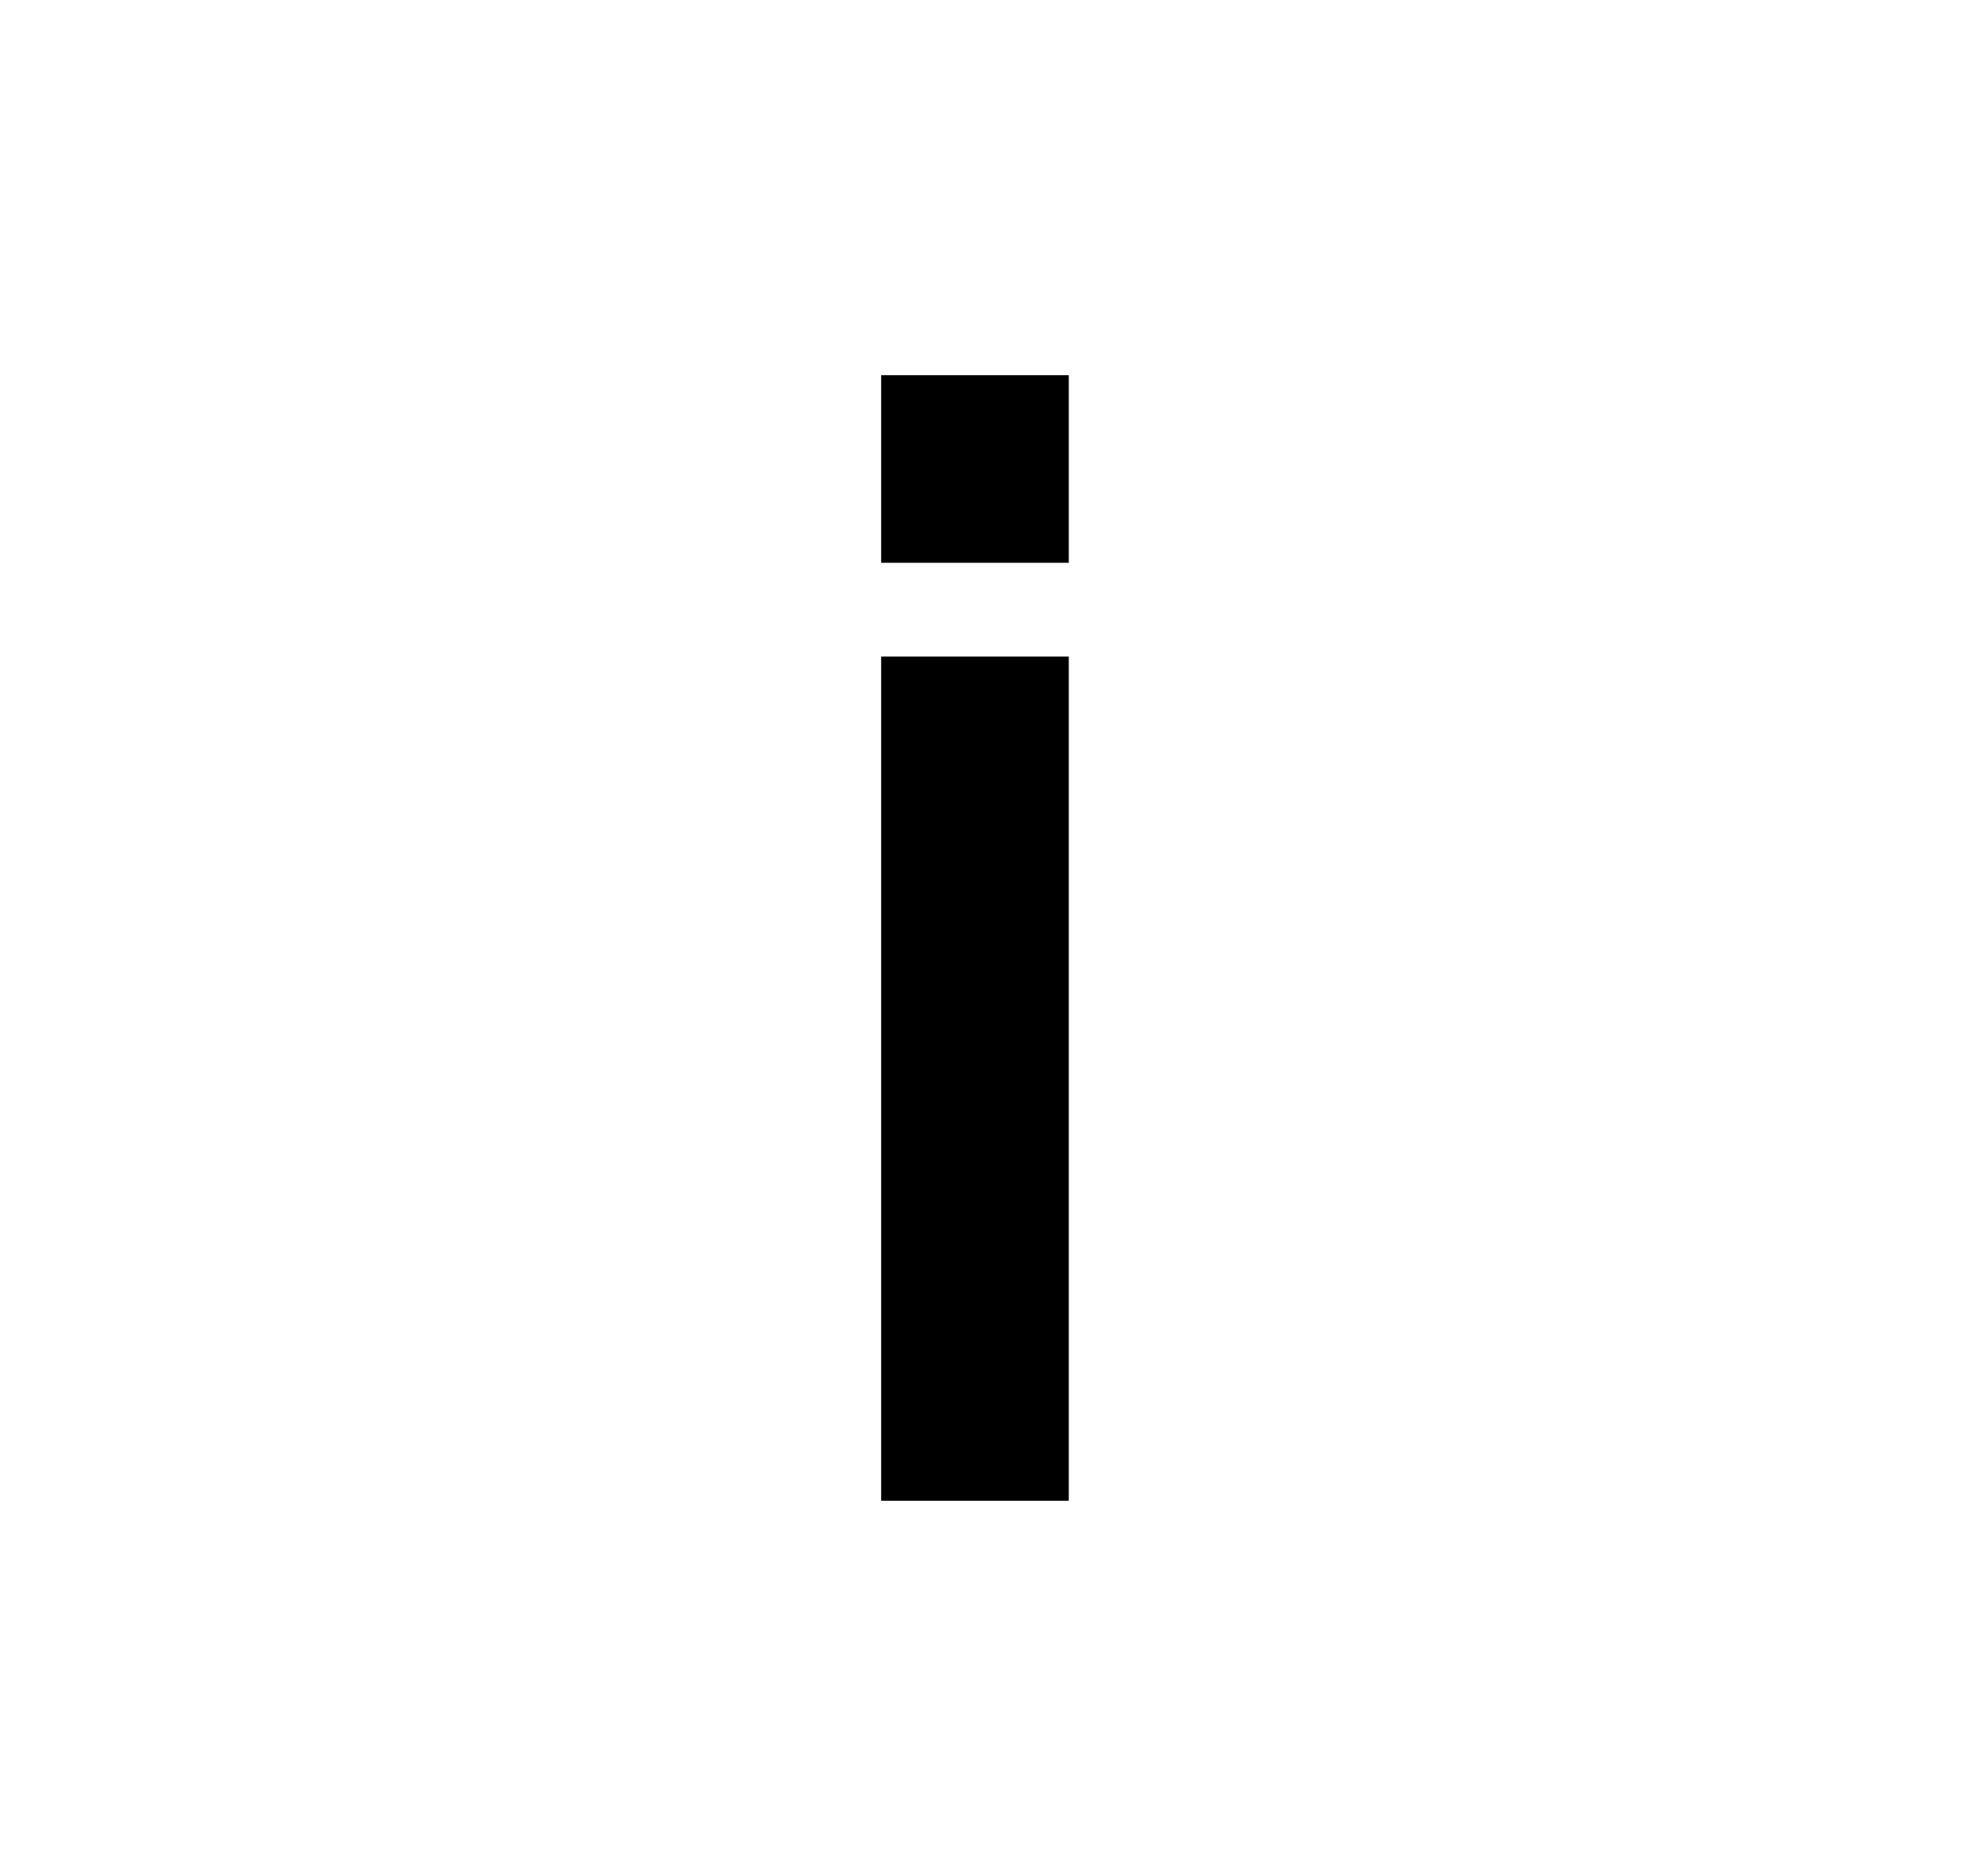
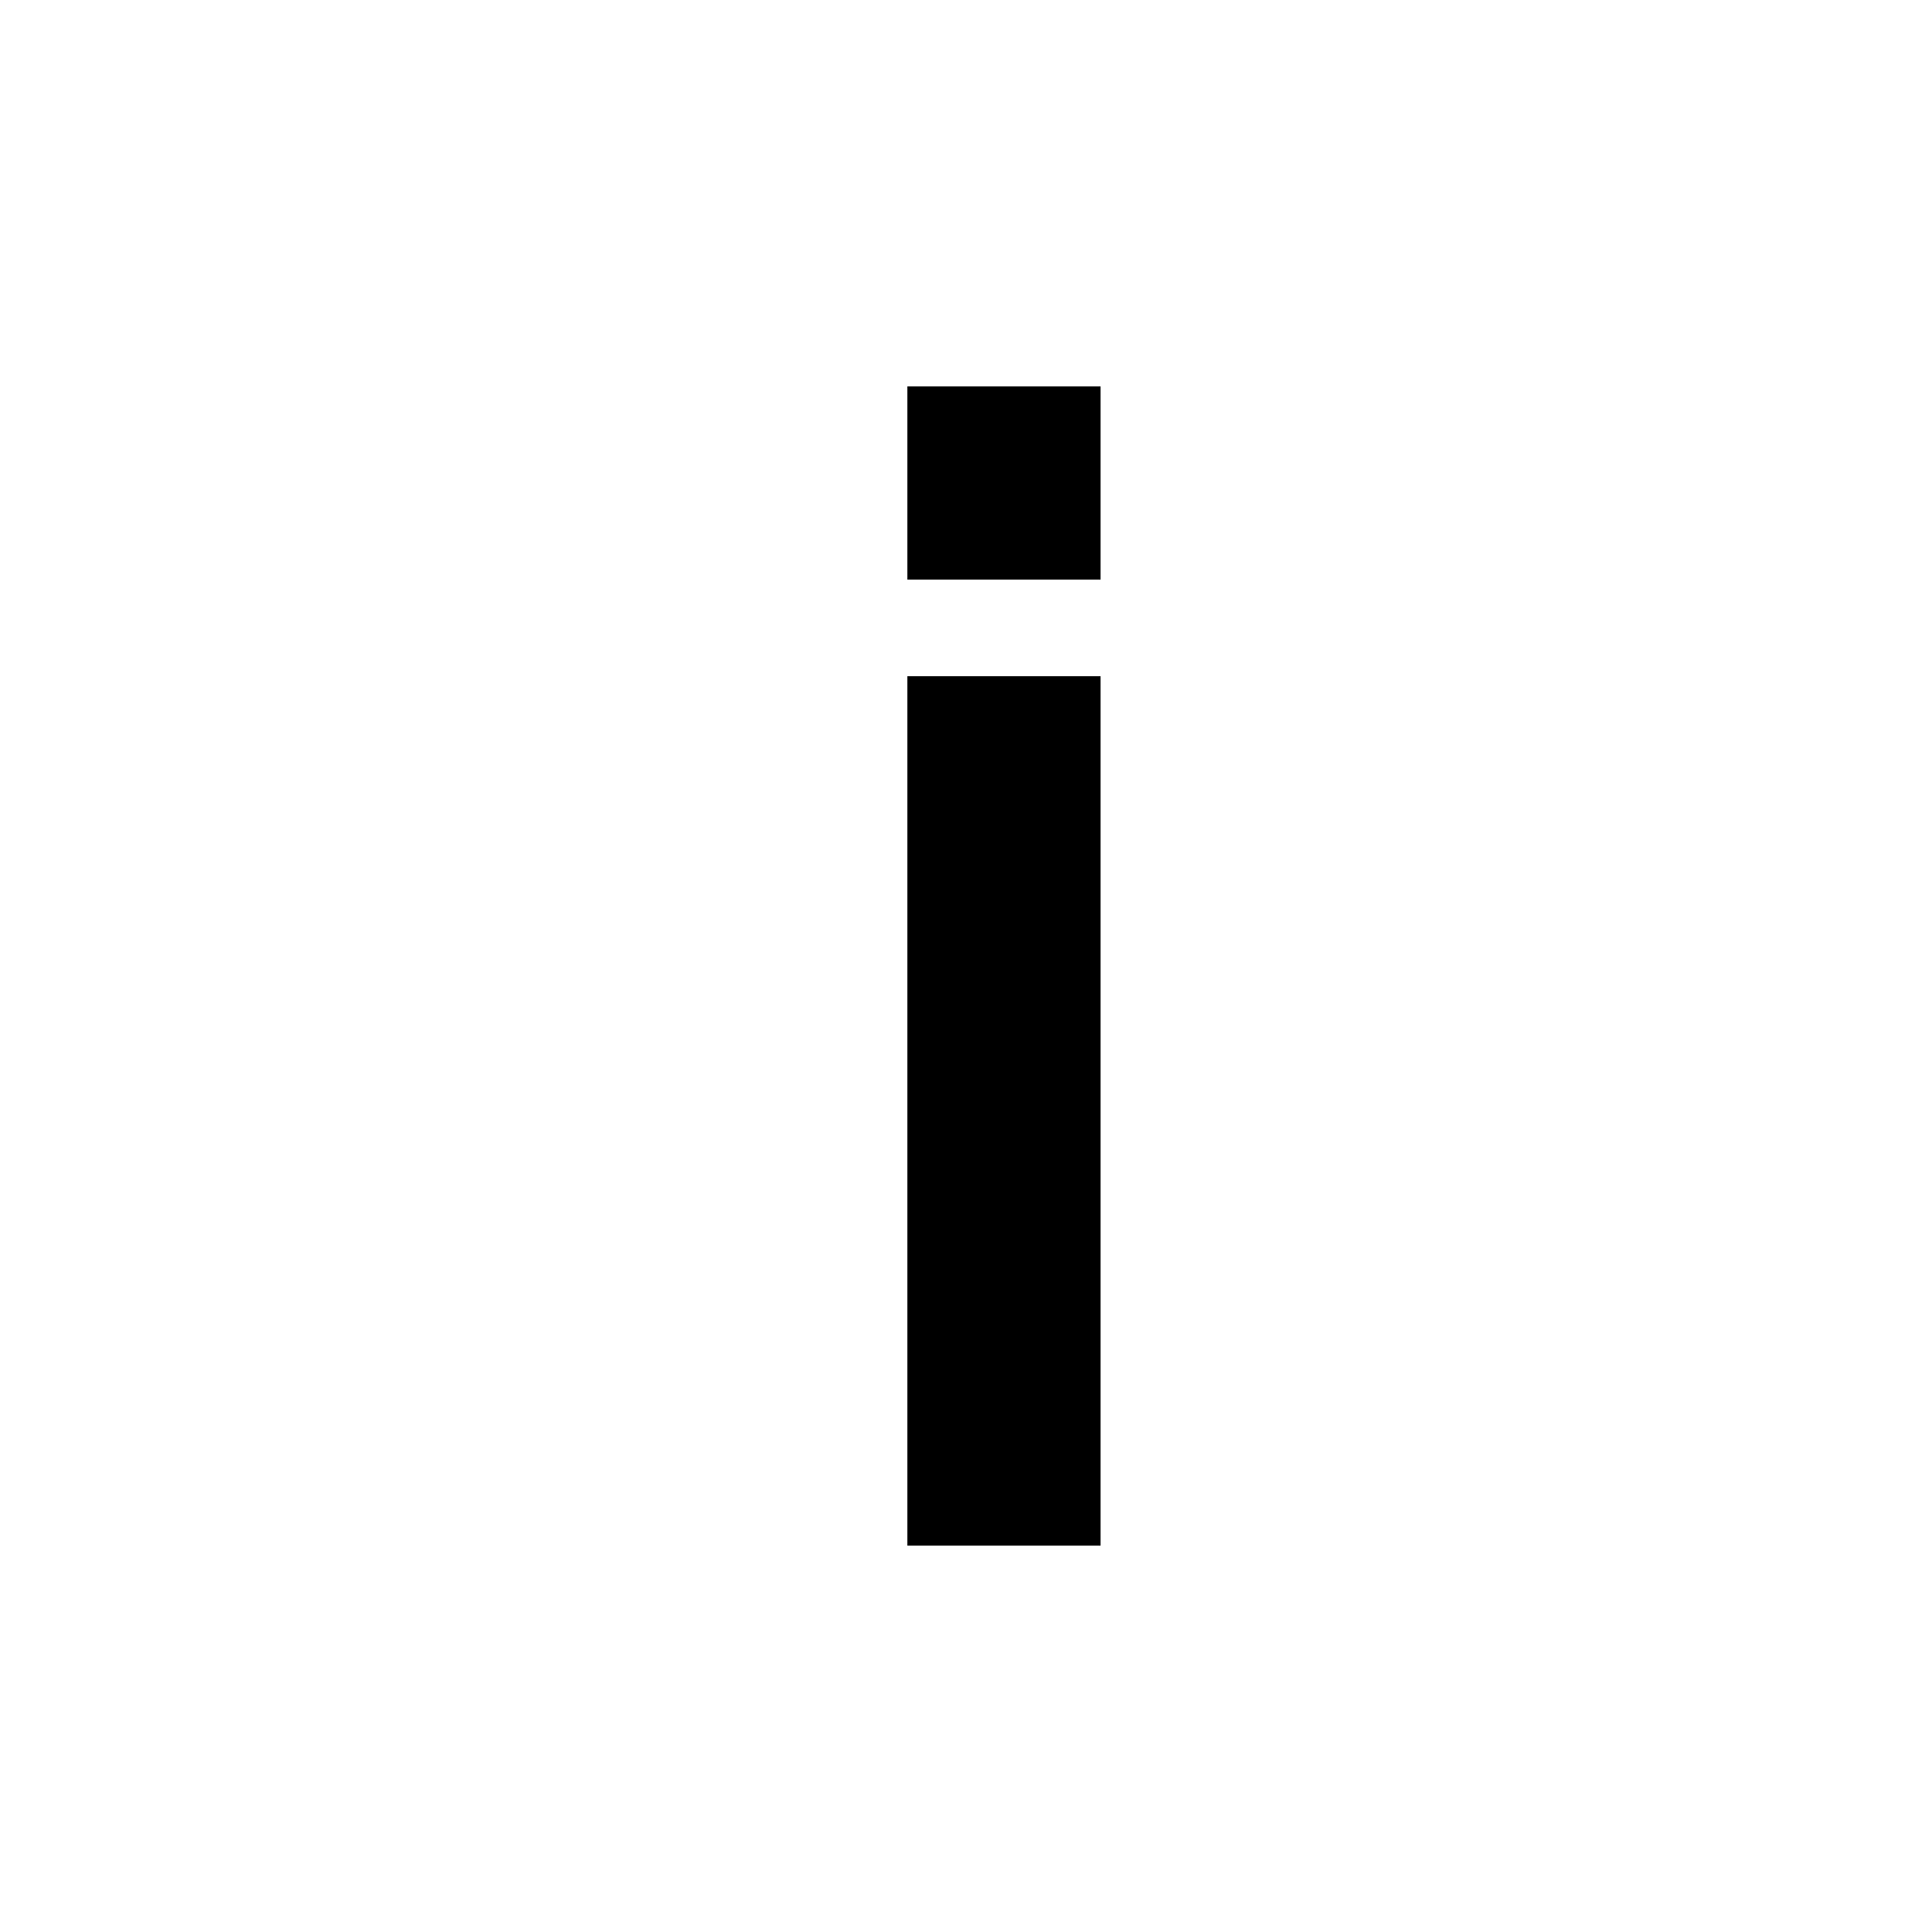
- <svg xmlns="http://www.w3.org/2000/svg" width="21" height="20" viewBox="0 0 21 20" fill="none">
+ <svg xmlns="http://www.w3.org/2000/svg" width="20" height="20" viewBox="0 0 20 20" fill="none">
  <path fill-rule="evenodd" clip-rule="evenodd" d="M9.393 4H11.393V6H9.393V4ZM11.393 16H9.393V7H11.393V16Z" fill="black" />
</svg>
